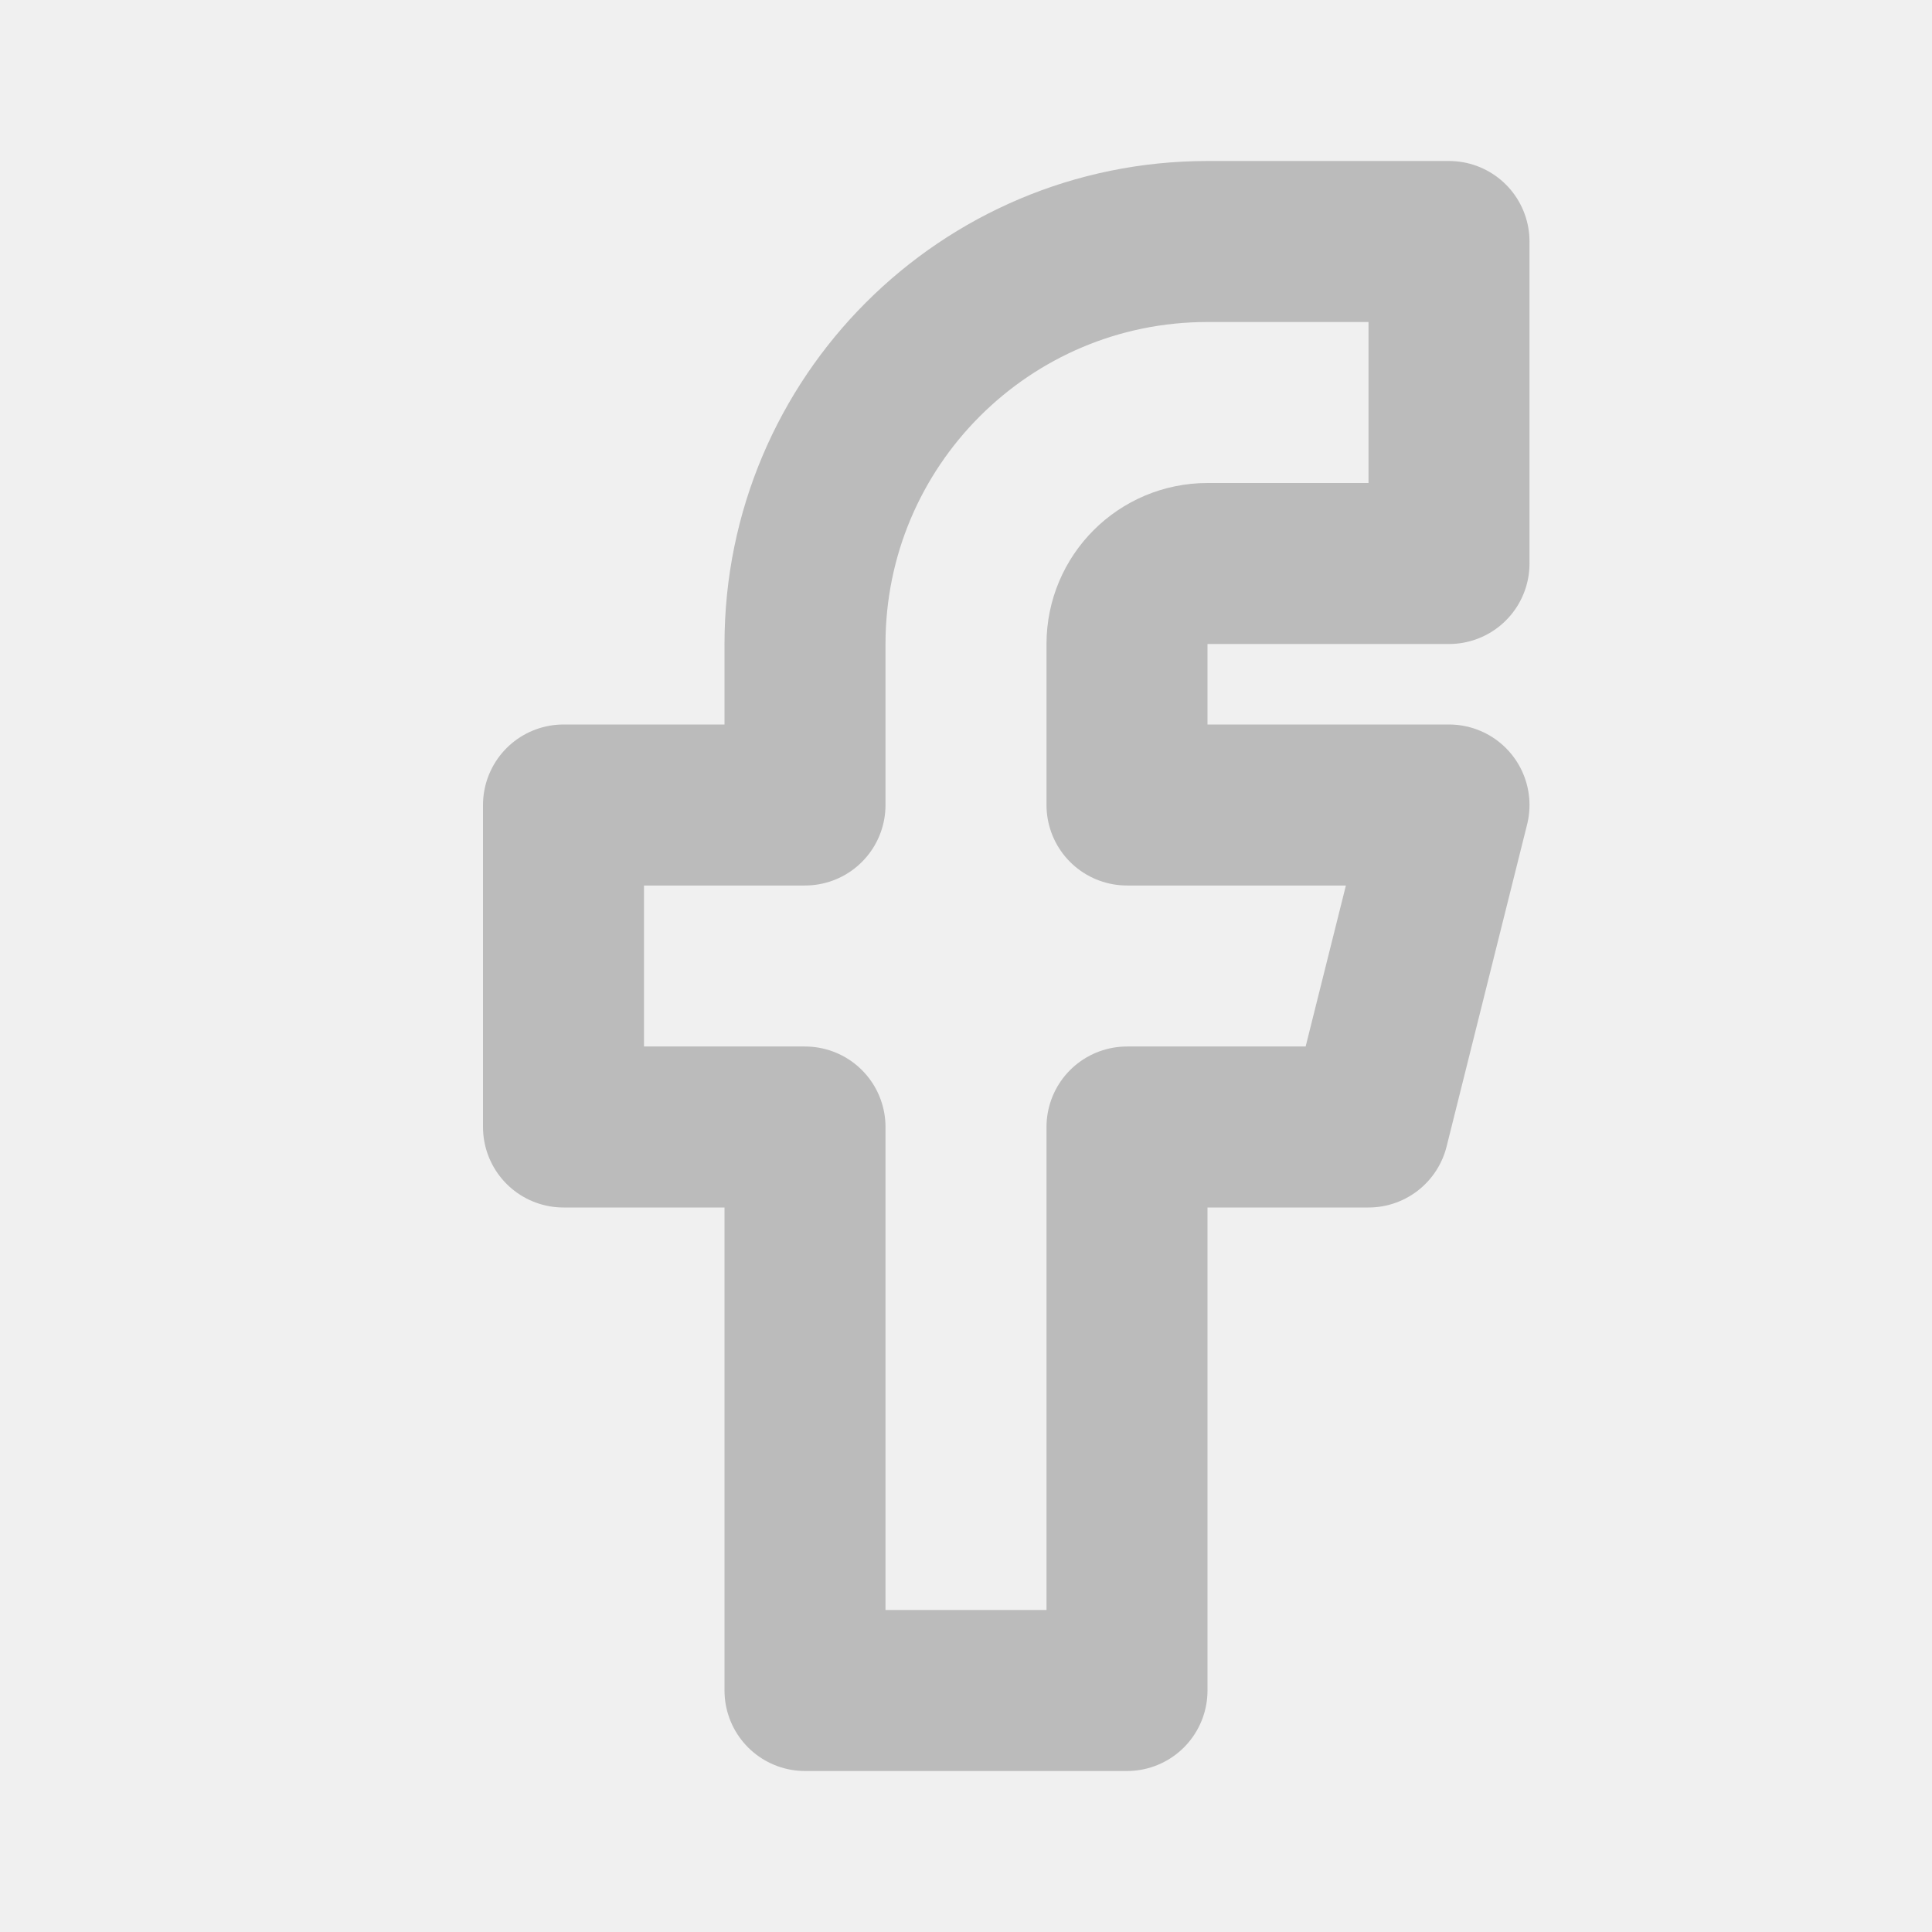
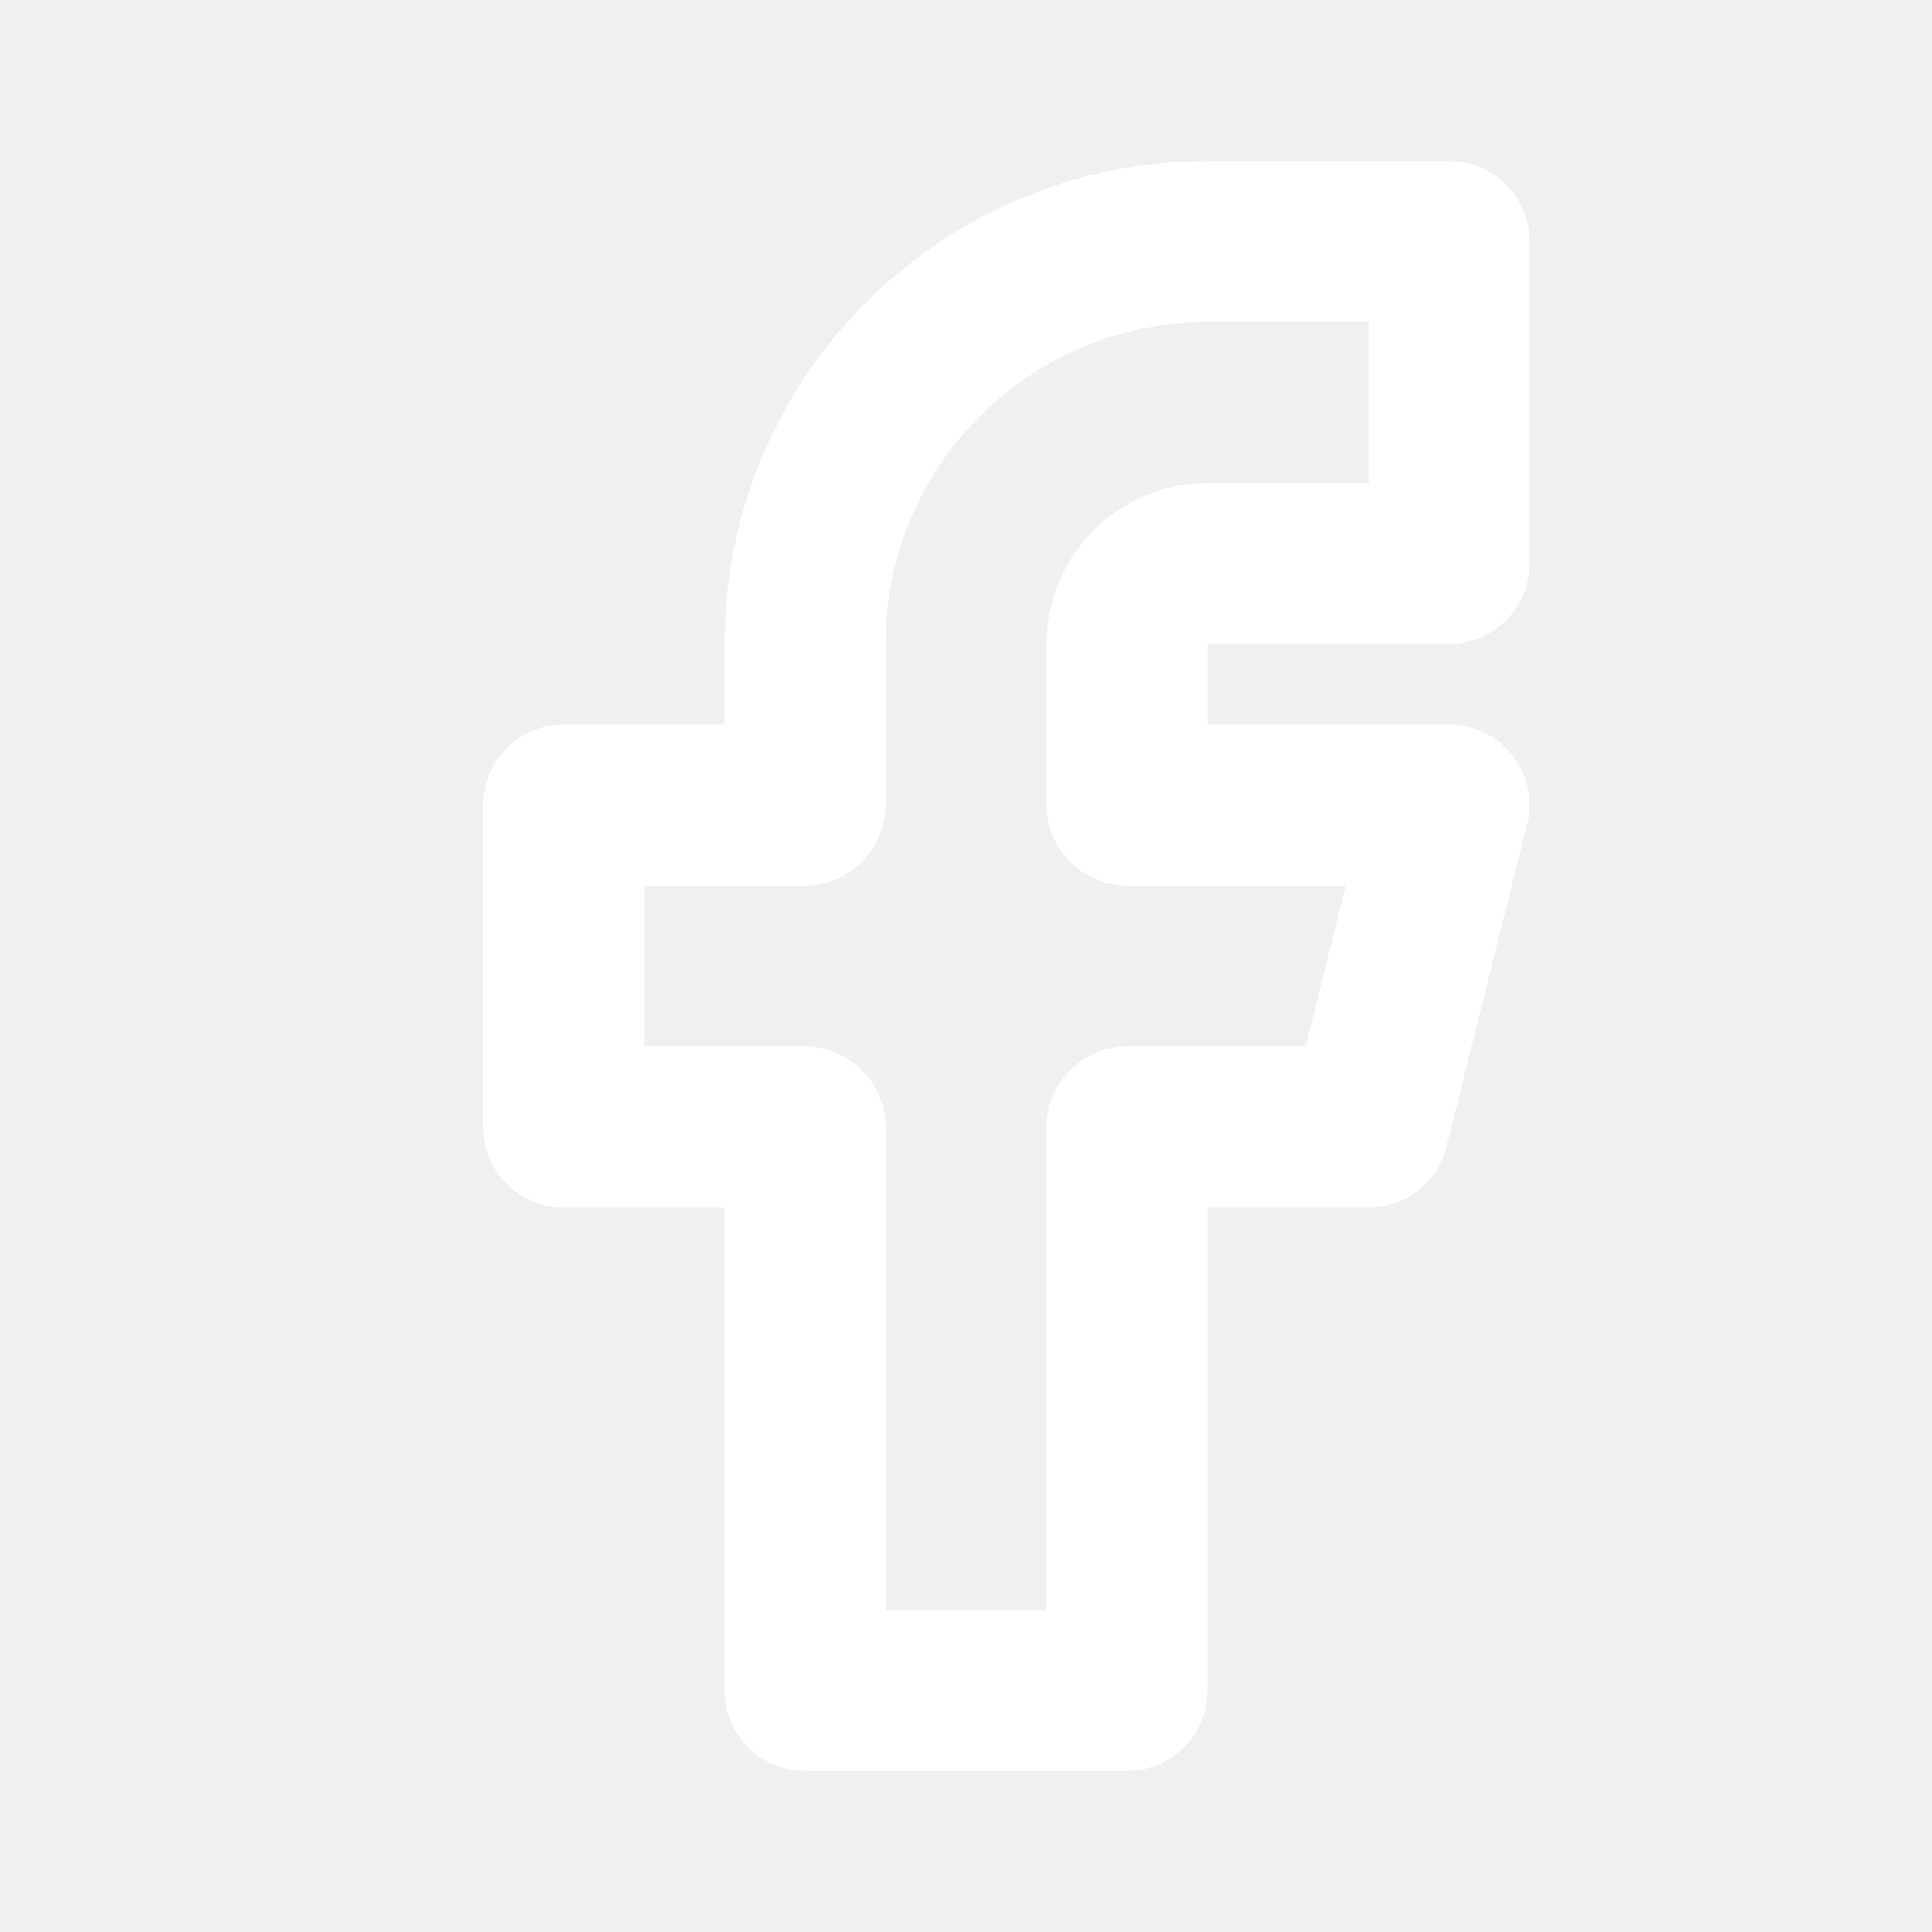
- <svg xmlns="http://www.w3.org/2000/svg" viewBox="0 0 24 24" fill="none" stroke="#BBBBBB" stroke-width="2" stroke-linecap="round" stroke-linejoin="round" class="icon icon-tabler icons-tabler-outline icon-tabler-brand-facebook">
+ <svg xmlns="http://www.w3.org/2000/svg" viewBox="0 0 24 24" fill="none" stroke="#ffffff" stroke-width="2" stroke-linecap="round" stroke-linejoin="round" class="icon icon-tabler icons-tabler-outline icon-tabler-brand-facebook">
  <path stroke="none" d="M0 0h24v24H0z" fill="none" />
  <path d="M7 10v4h3v7h4v-7h3l1 -4h-4v-2a1 1 0 0 1 1 -1h3v-4h-3a5 5 0 0 0 -5 5v2h-3" />
</svg>
